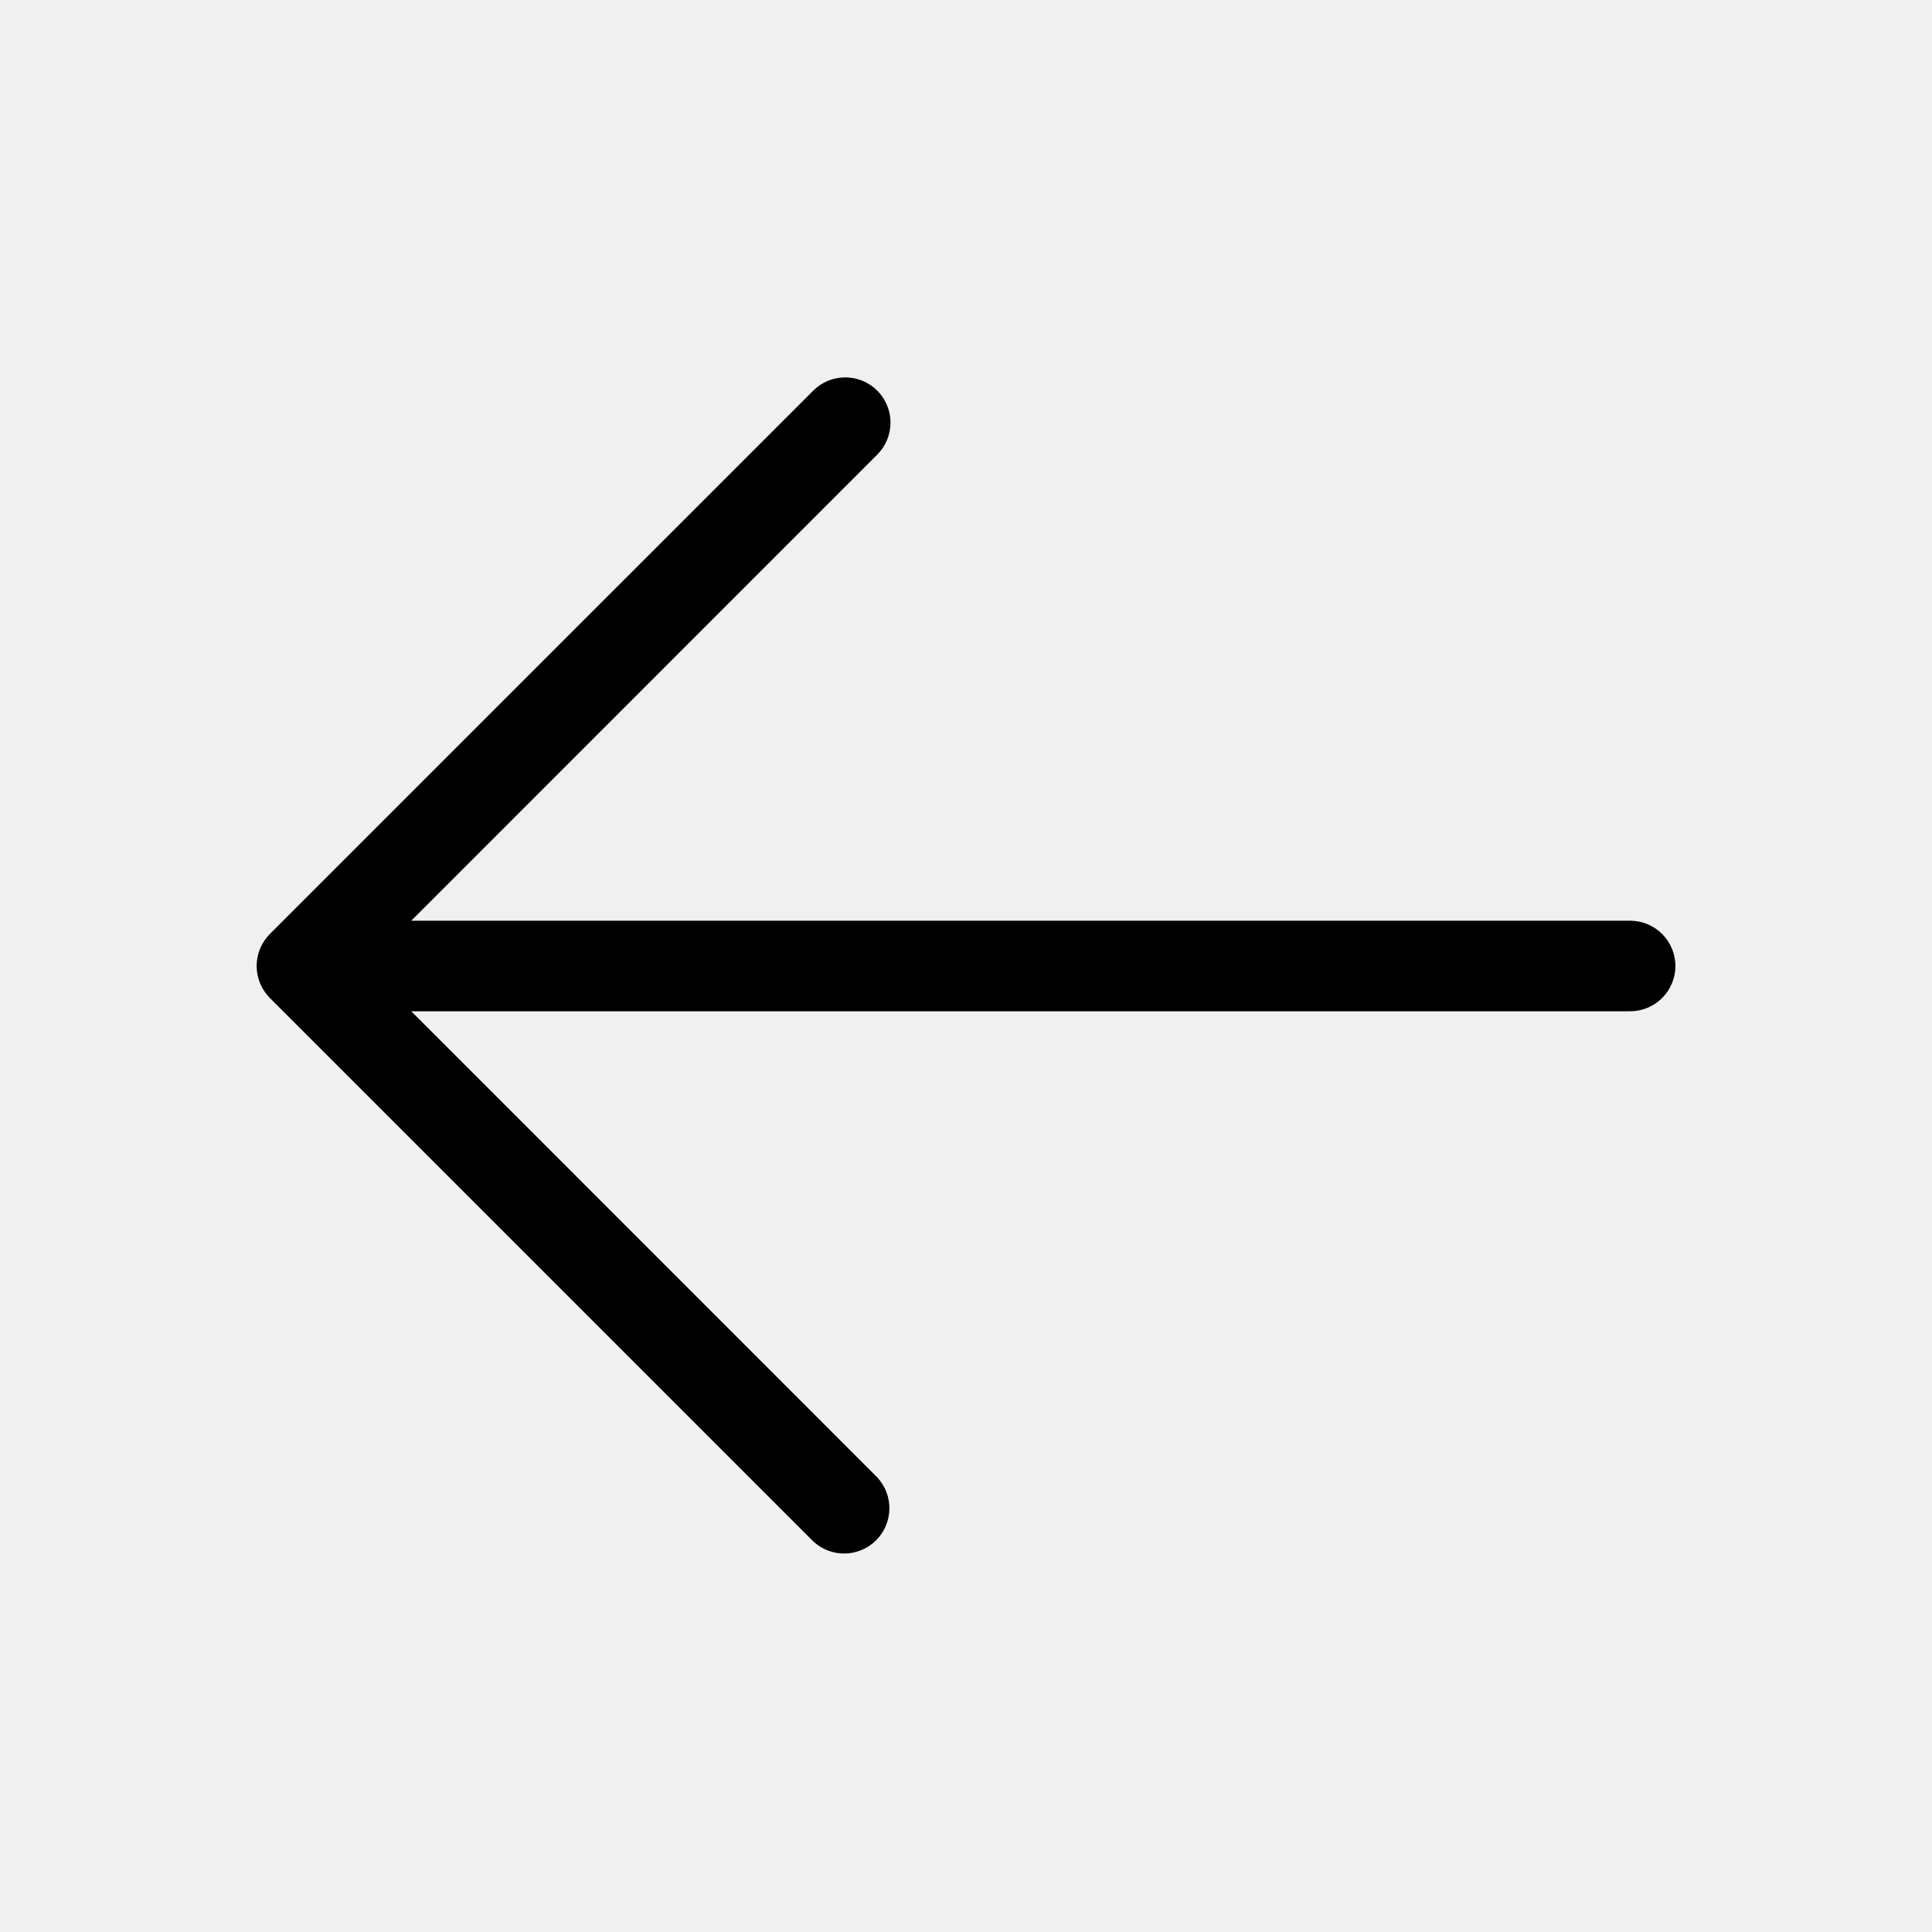
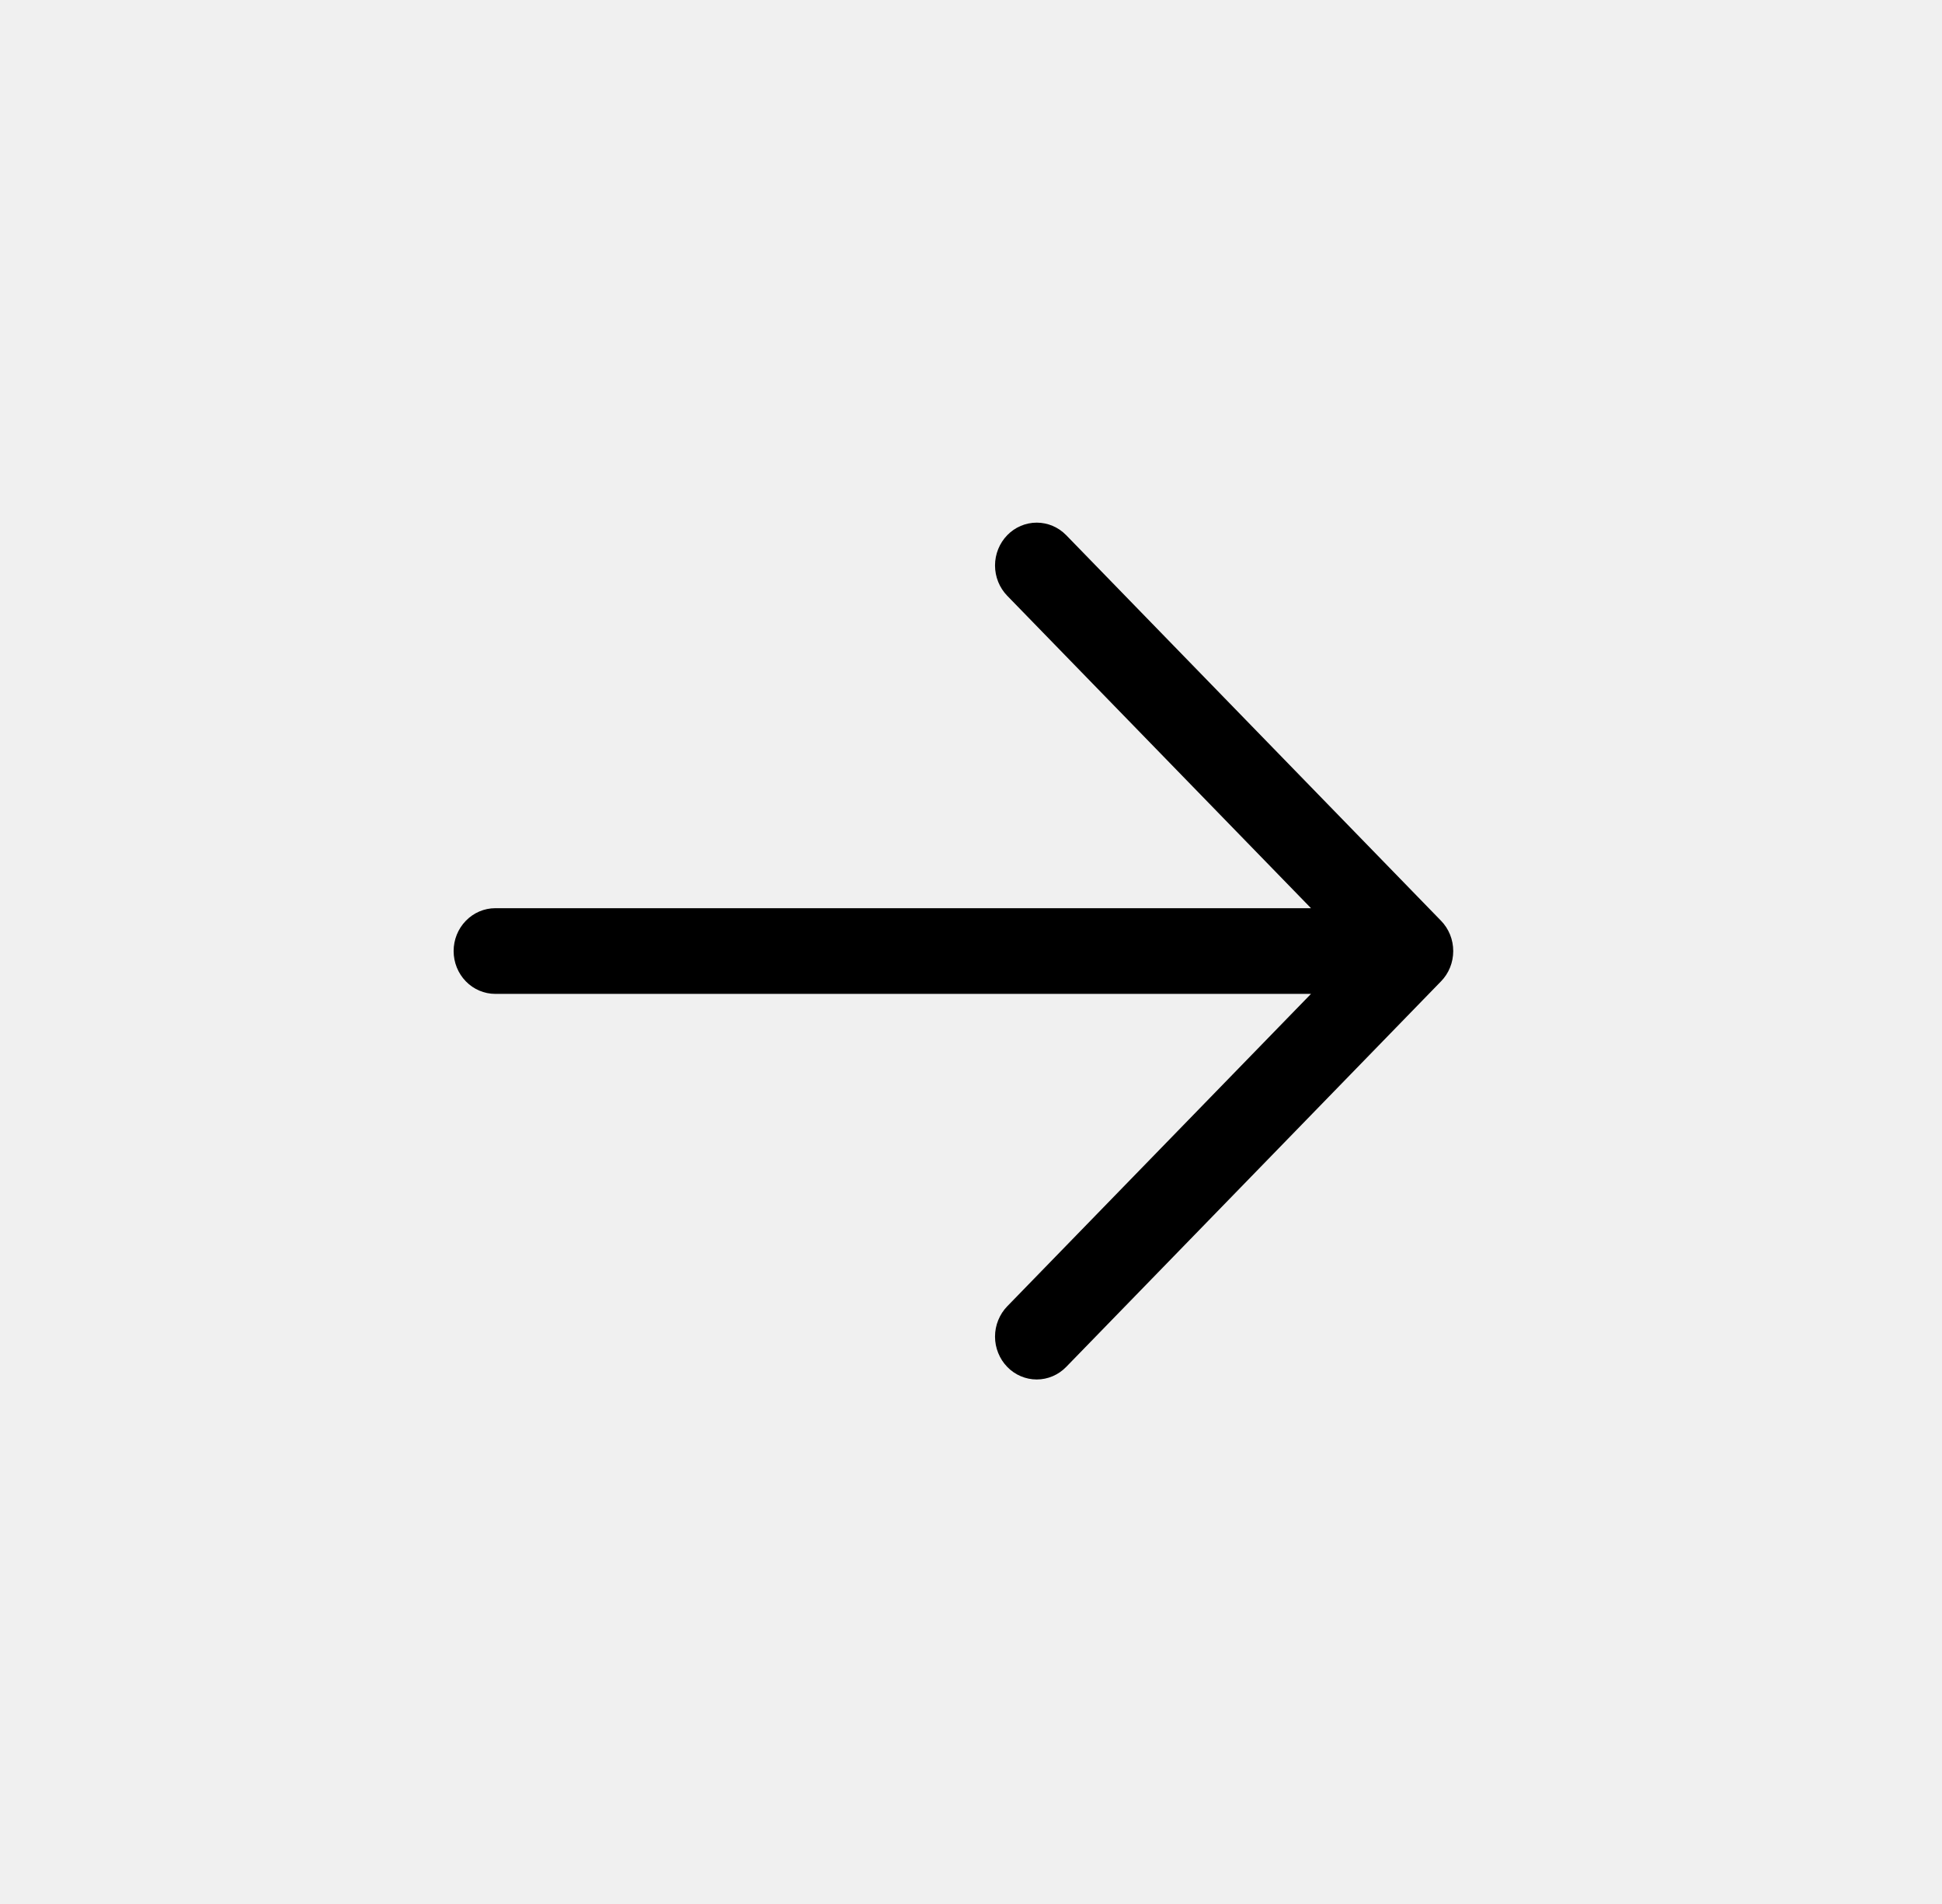
- <svg xmlns="http://www.w3.org/2000/svg" width="63" height="63" viewBox="0 0 63 63" fill="none">
-   <path d="M28.606 12.738C28.883 13.014 29.038 13.39 29.038 13.781C29.038 14.172 28.883 14.548 28.606 14.824L13.41 30.023L53.156 30.023C53.548 30.023 53.924 30.179 54.2 30.456C54.477 30.733 54.633 31.108 54.633 31.5C54.633 31.891 54.477 32.267 54.2 32.544C53.924 32.821 53.548 32.976 53.156 32.976L13.41 32.976L28.606 48.175C28.867 48.455 29.009 48.825 29.002 49.208C28.995 49.59 28.84 49.955 28.57 50.226C28.299 50.496 27.934 50.651 27.552 50.658C27.169 50.665 26.799 50.523 26.519 50.262L8.8 32.543C8.524 32.266 8.369 31.891 8.369 31.5C8.369 31.108 8.524 30.733 8.8 30.456L26.519 12.738C26.796 12.461 27.171 12.306 27.563 12.306C27.954 12.306 28.329 12.461 28.606 12.738Z" fill="black" />
+ <svg xmlns="http://www.w3.org/2000/svg" width="51" height="50" viewBox="0 0 51 50" fill="none">
+   <g clip-path="url(#clip0_1313_82)">
+     <path d="M26.452 35.896C26.35 35.792 26.27 35.668 26.215 35.531C26.159 35.395 26.131 35.248 26.131 35.1C26.131 34.952 26.159 34.806 26.215 34.669C26.27 34.533 26.35 34.409 26.452 34.304L34.429 26.1H13.007C12.717 26.1 12.439 25.982 12.234 25.771C12.028 25.56 11.913 25.274 11.913 24.975C11.913 24.677 12.028 24.391 12.234 24.18C12.439 23.969 12.717 23.85 13.007 23.85H34.429L26.452 15.646C26.247 15.435 26.131 15.149 26.131 14.85C26.131 14.552 26.247 14.265 26.452 14.054C26.657 13.843 26.936 13.725 27.226 13.725C27.516 13.725 27.794 13.843 28 14.054L37.843 24.179C37.945 24.284 38.026 24.408 38.081 24.544C38.136 24.681 38.164 24.827 38.164 24.975C38.164 25.123 38.136 25.27 38.081 25.406C38.026 25.543 37.945 25.667 37.843 25.771L28 35.896C27.898 36.001 27.777 36.084 27.645 36.14C27.512 36.197 27.369 36.226 27.226 36.226C27.082 36.226 26.94 36.197 26.807 36.14C26.674 36.084 26.553 36.001 26.452 35.896Z" fill="black" />
+   </g>
+   <defs>
+     <clipPath id="clip0_1313_82">
+       <rect width="36" height="35" fill="white" transform="translate(22.4976) rotate(40)" />
+     </clipPath>
+   </defs>
</svg>
